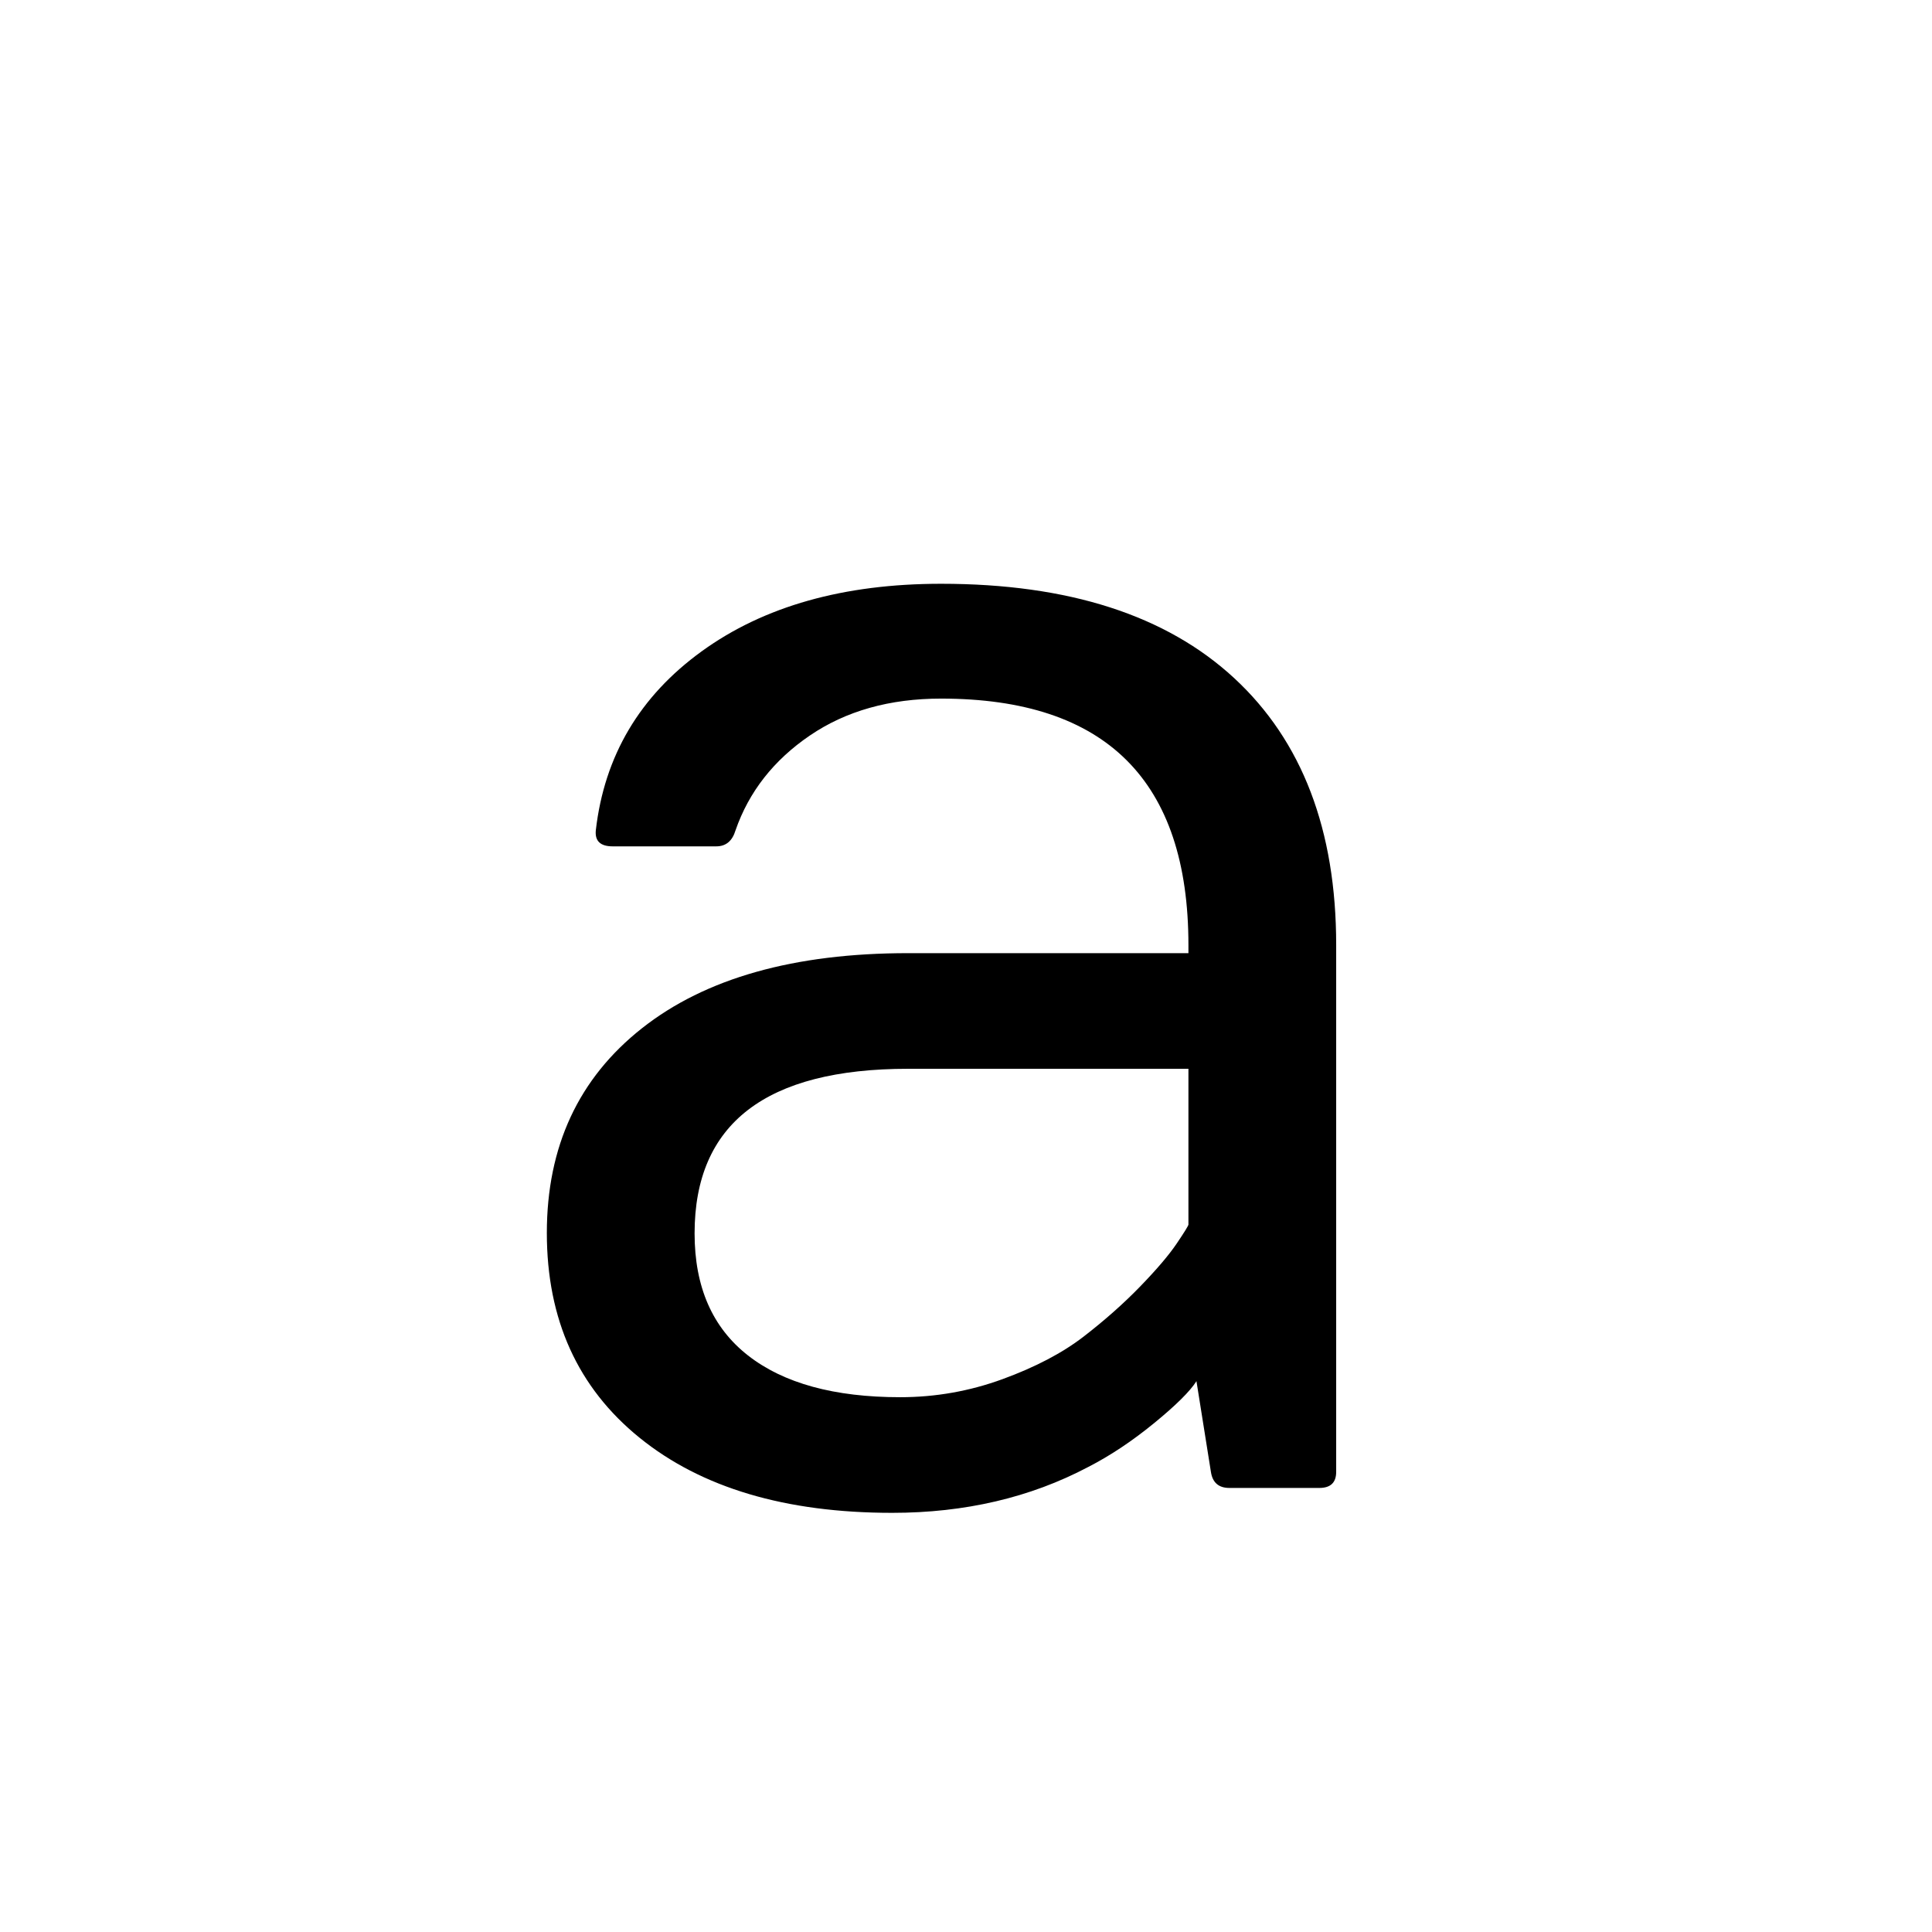
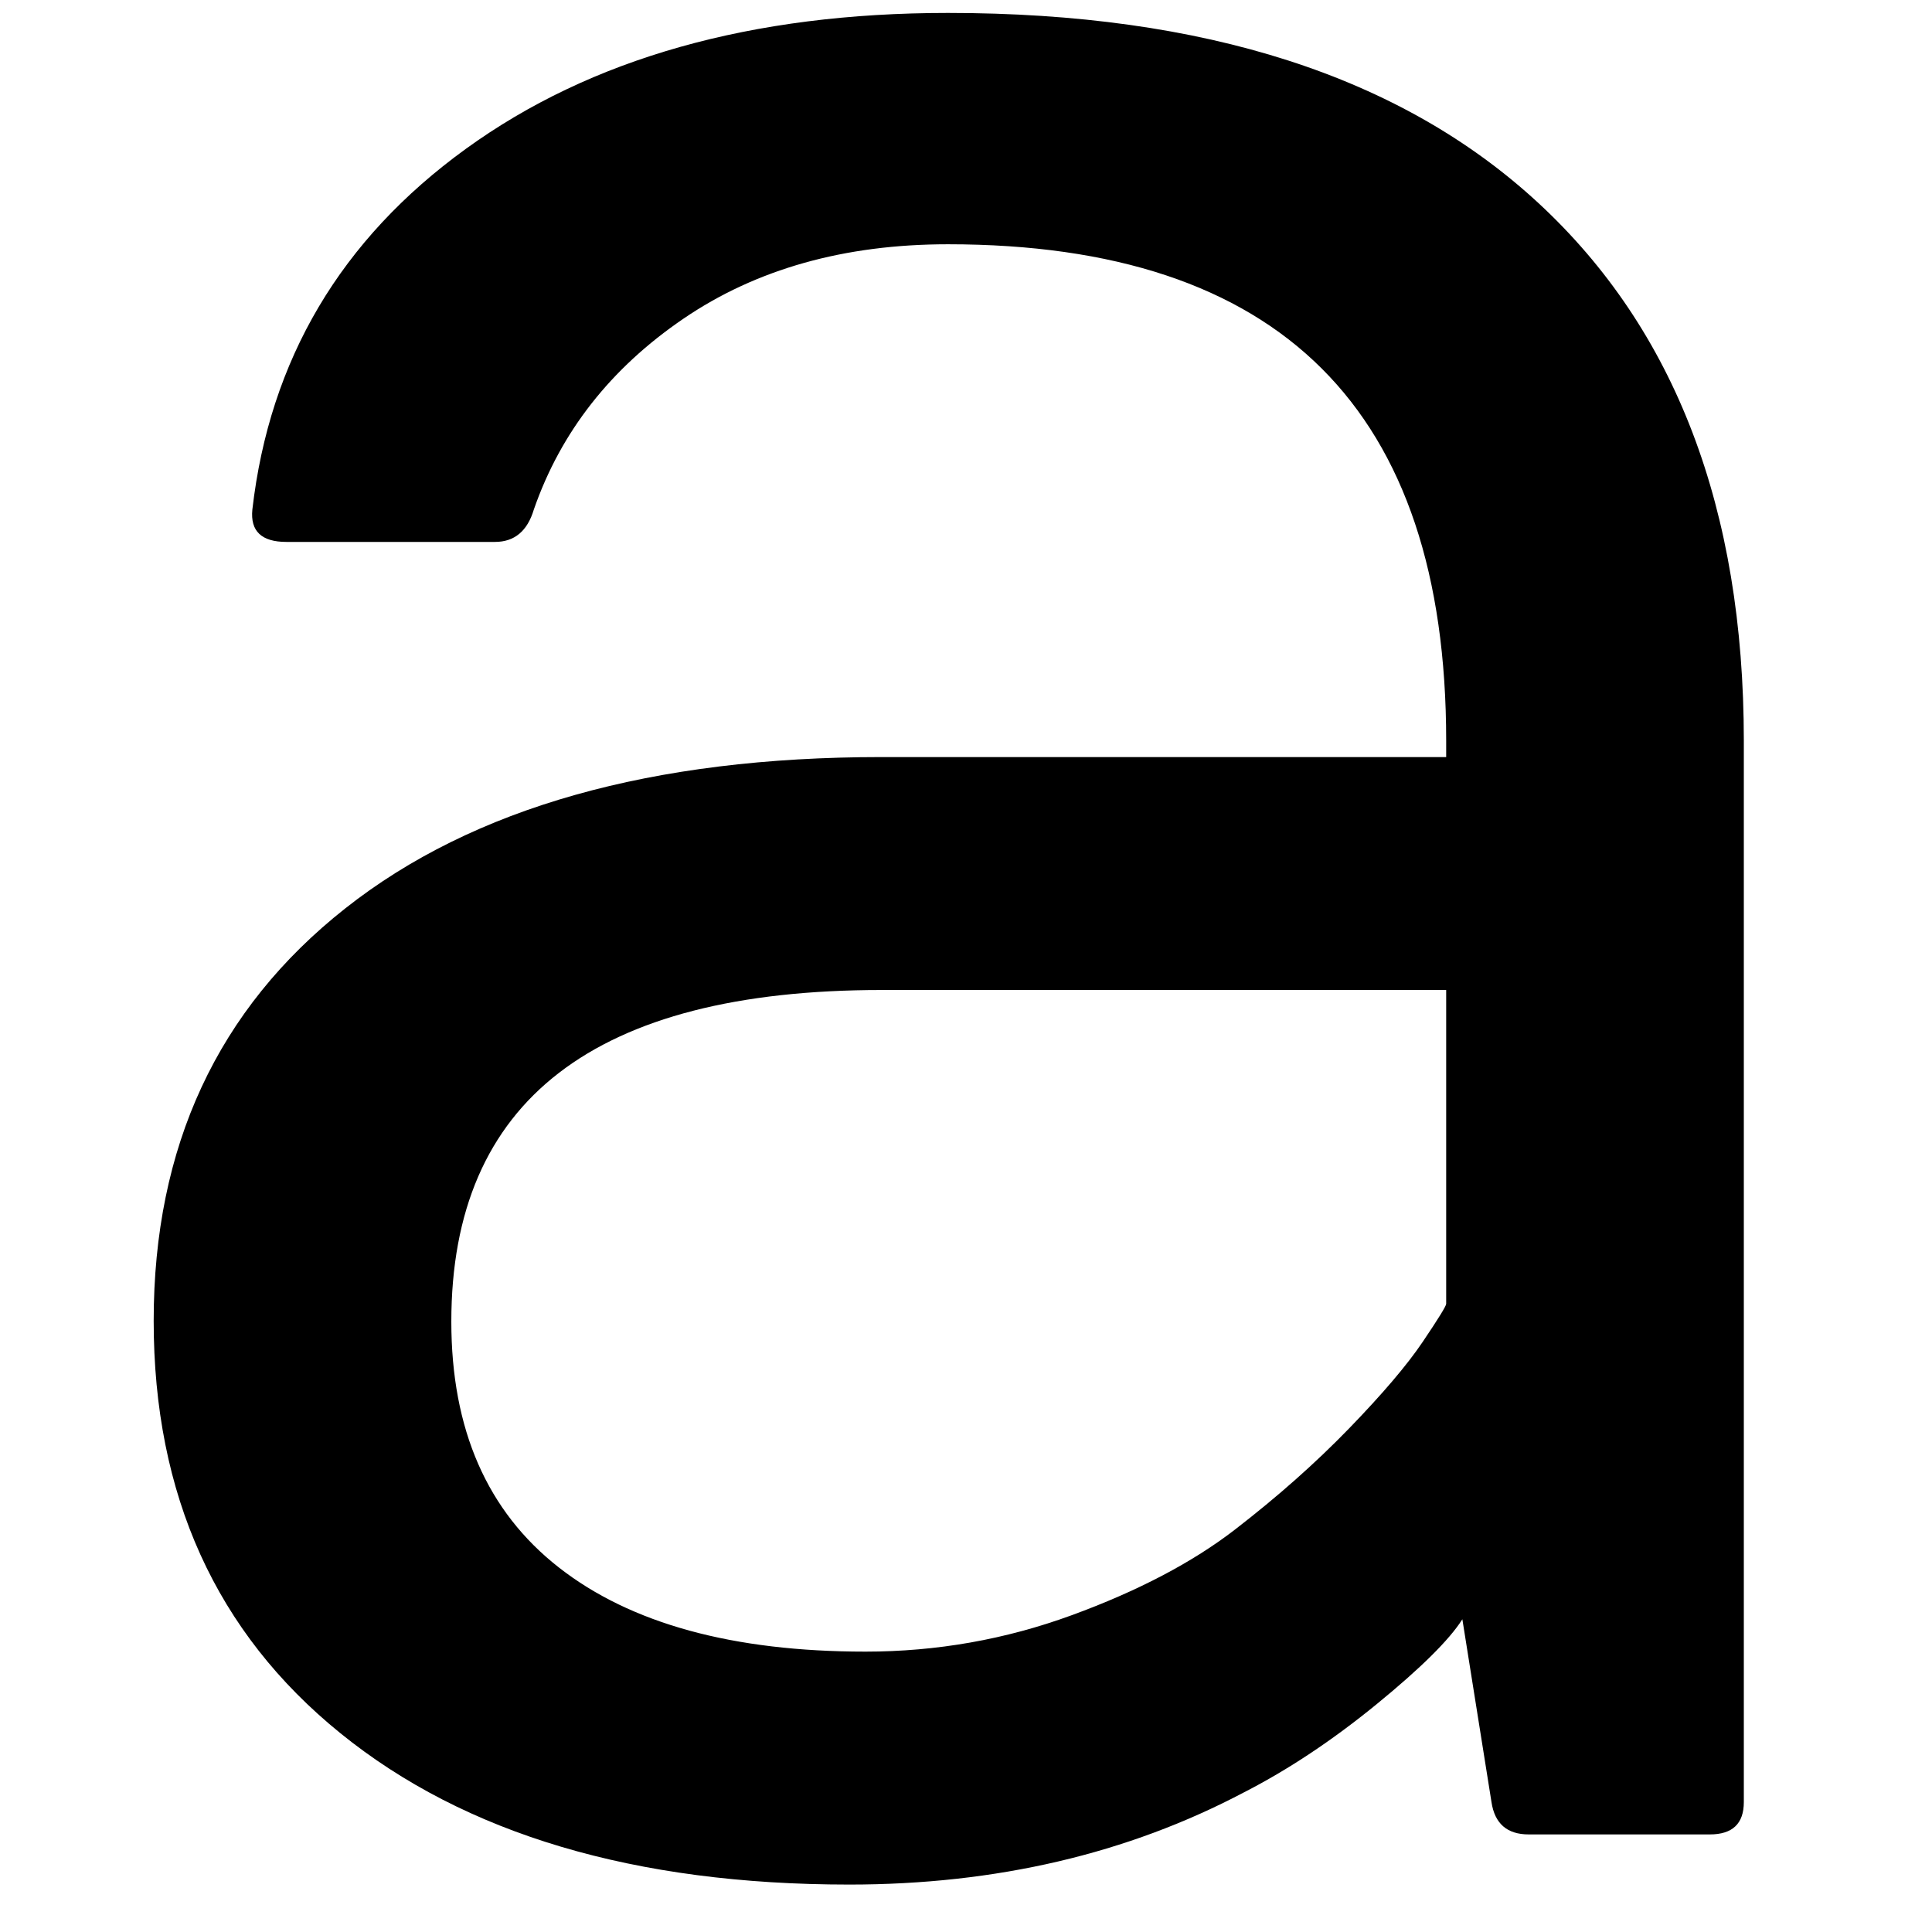
<svg xmlns="http://www.w3.org/2000/svg" height="512" width="512">
  <style>
path { fill: black; fill-rule: nonzero; }
</style>
-   <g transform="scale(0.2128013) translate(558, 1853) scale(1, -1)">
+   <g transform="scale(0.4286949) translate(-28, 1134) scale(1, -1)">
    <path d="M238.5,62.5 q-115.5,93.5,-115.5,255 q0,161.5,118.5,255 q118.5,93.5,331.5,93.5 l349,0 l0,10 q0,307,-308,307 q-96,0,-163.5,-46 q-67.5,-46,-92.5,-118 q-6,-20,-24,-20 l-129,0 q-23,0,-21,20 q16,139,132,223 q116,84,298,84 q238,0,365,-117.5 q127,-117.5,127,-332.5 l0,-656 q0,-20,-21,-20 l-112,0 q-20,0,-23,20 l-18,113 q-12,-19,-53,-52.5 q-41,-33.5,-82,-54.5 q-108,-57,-244,-57 q-199,0,-314.5,93.5 z M307,317 q0,-100,66.5,-152 q66.5,-52,189.5,-52 q66,0,127.5,22.5 q61.5,22.5,101,53 q39.5,30.5,70.5,62.5 q31,32,45.5,53.5 q14.5,21.5,14.5,23.5 l0,194 l-349,0 q-266,0,-266,-205 z" />
  </g>
</svg>
